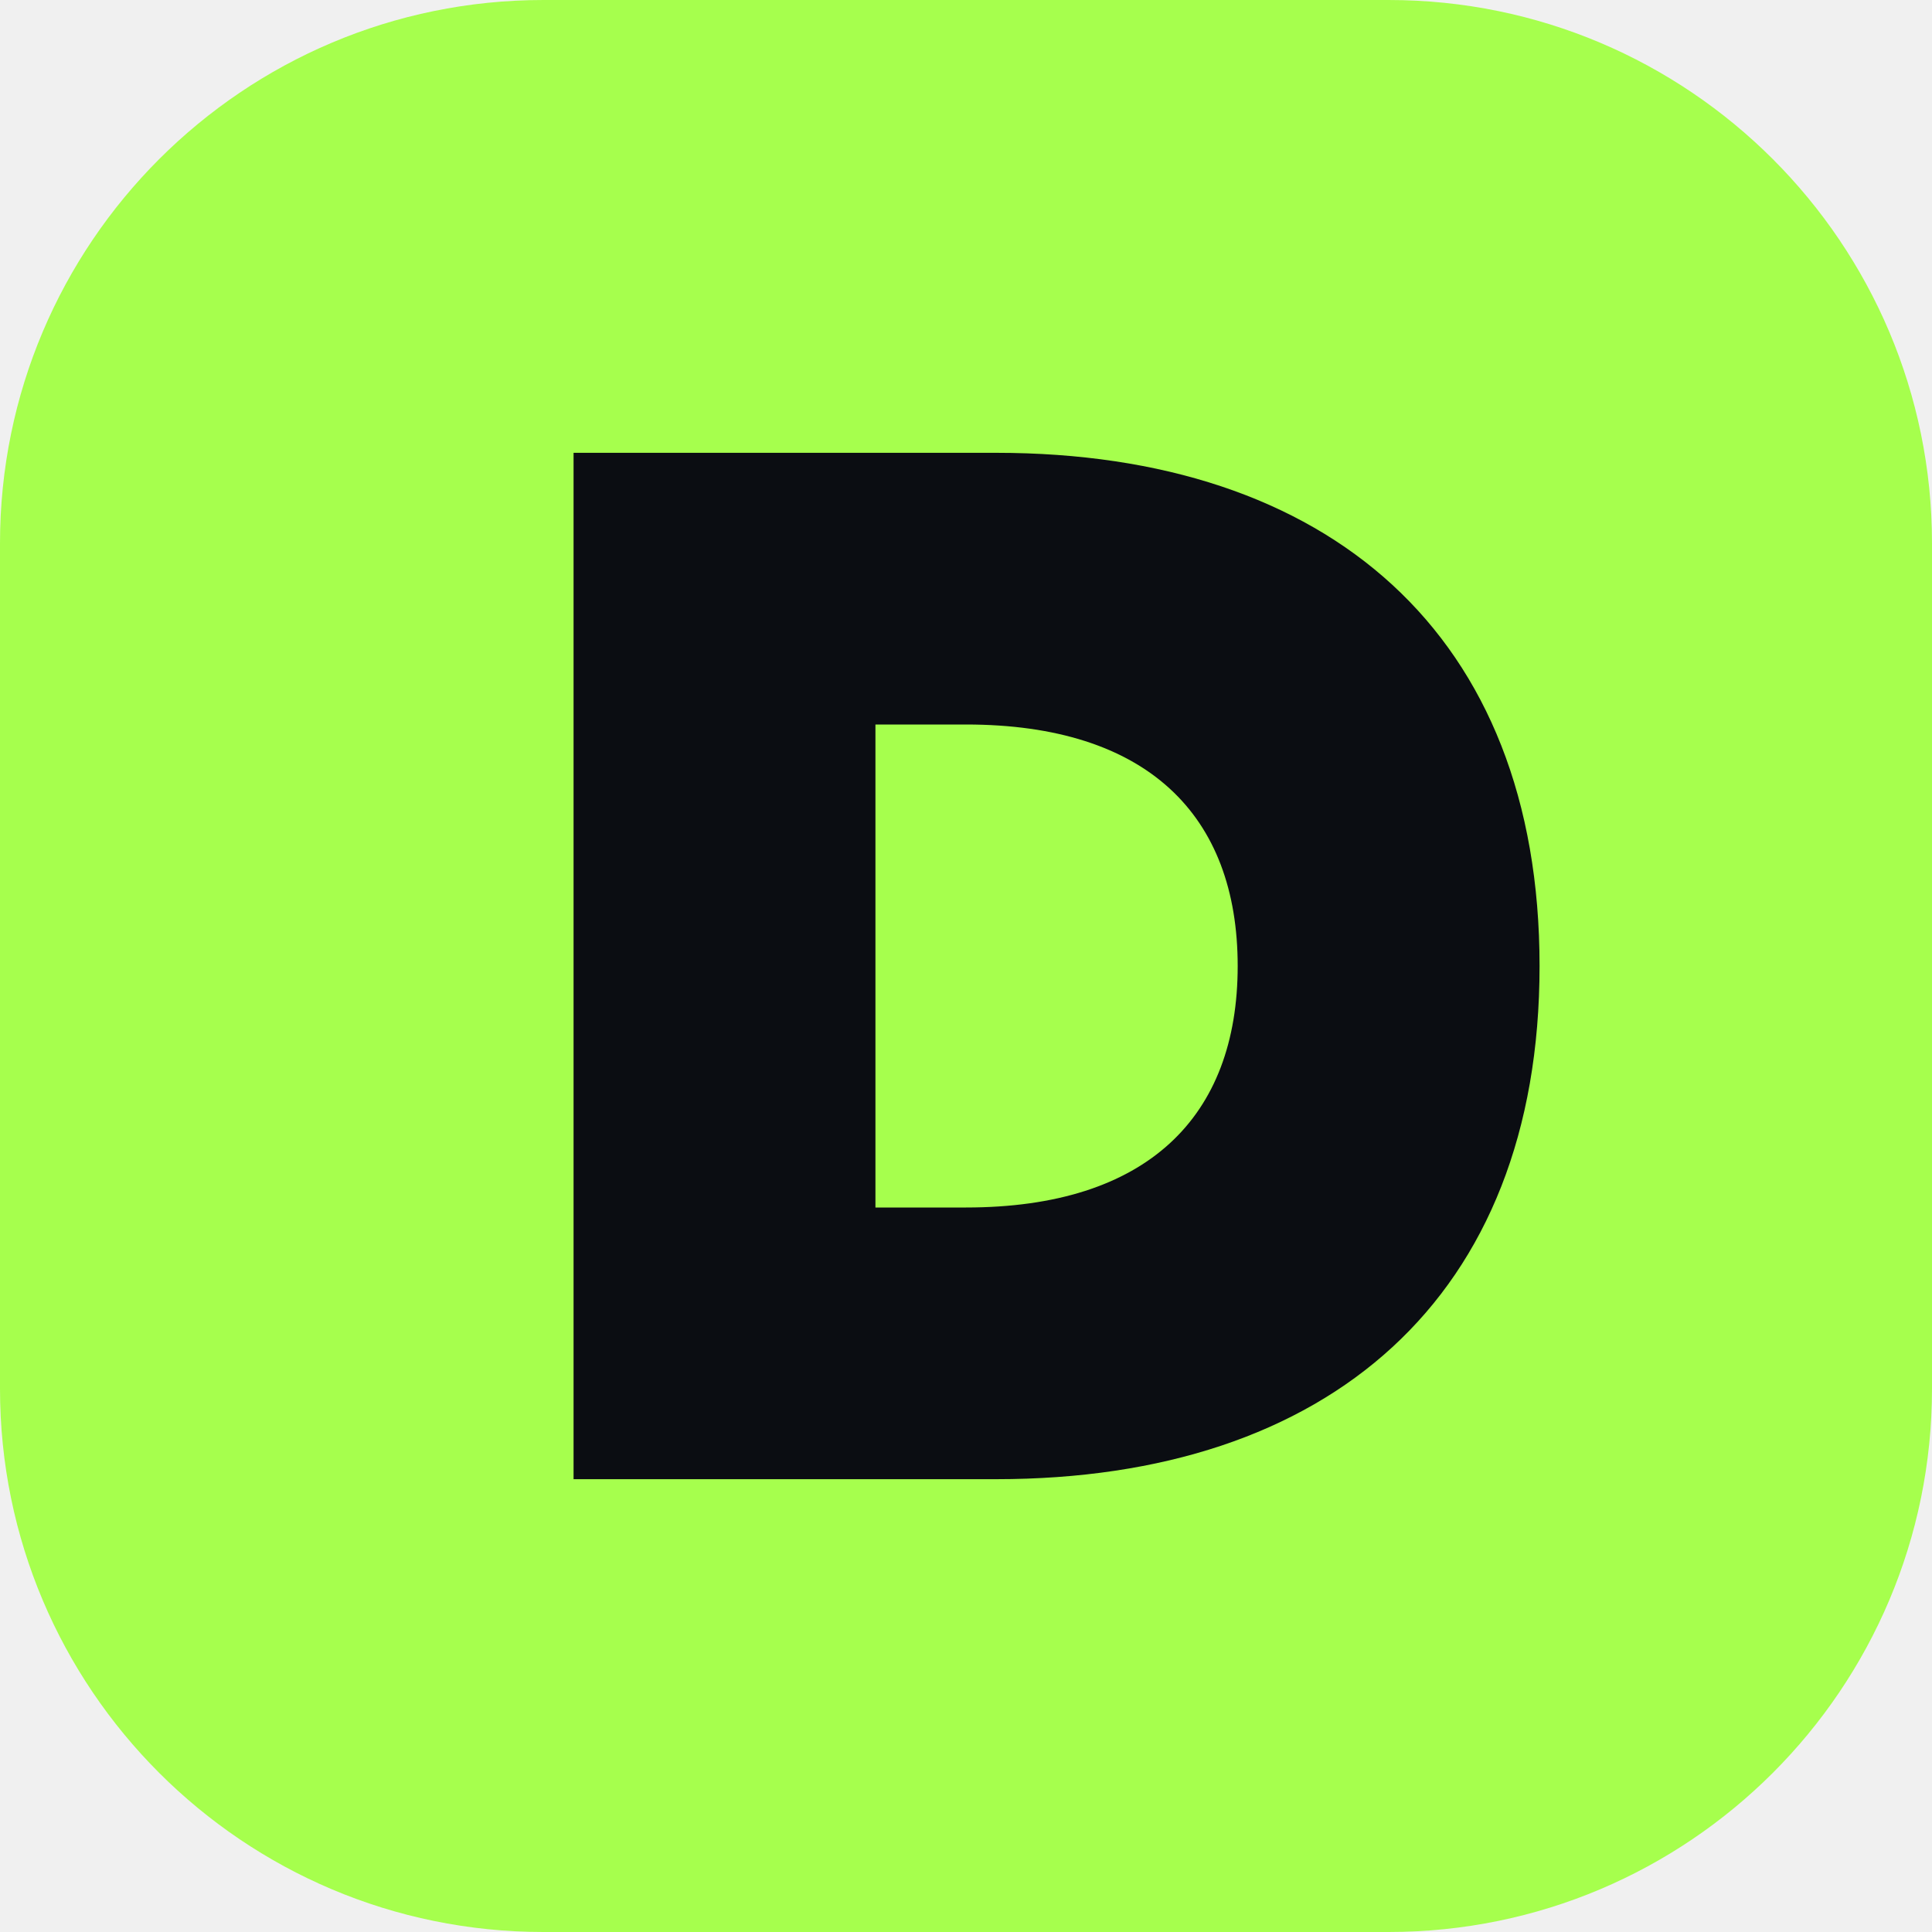
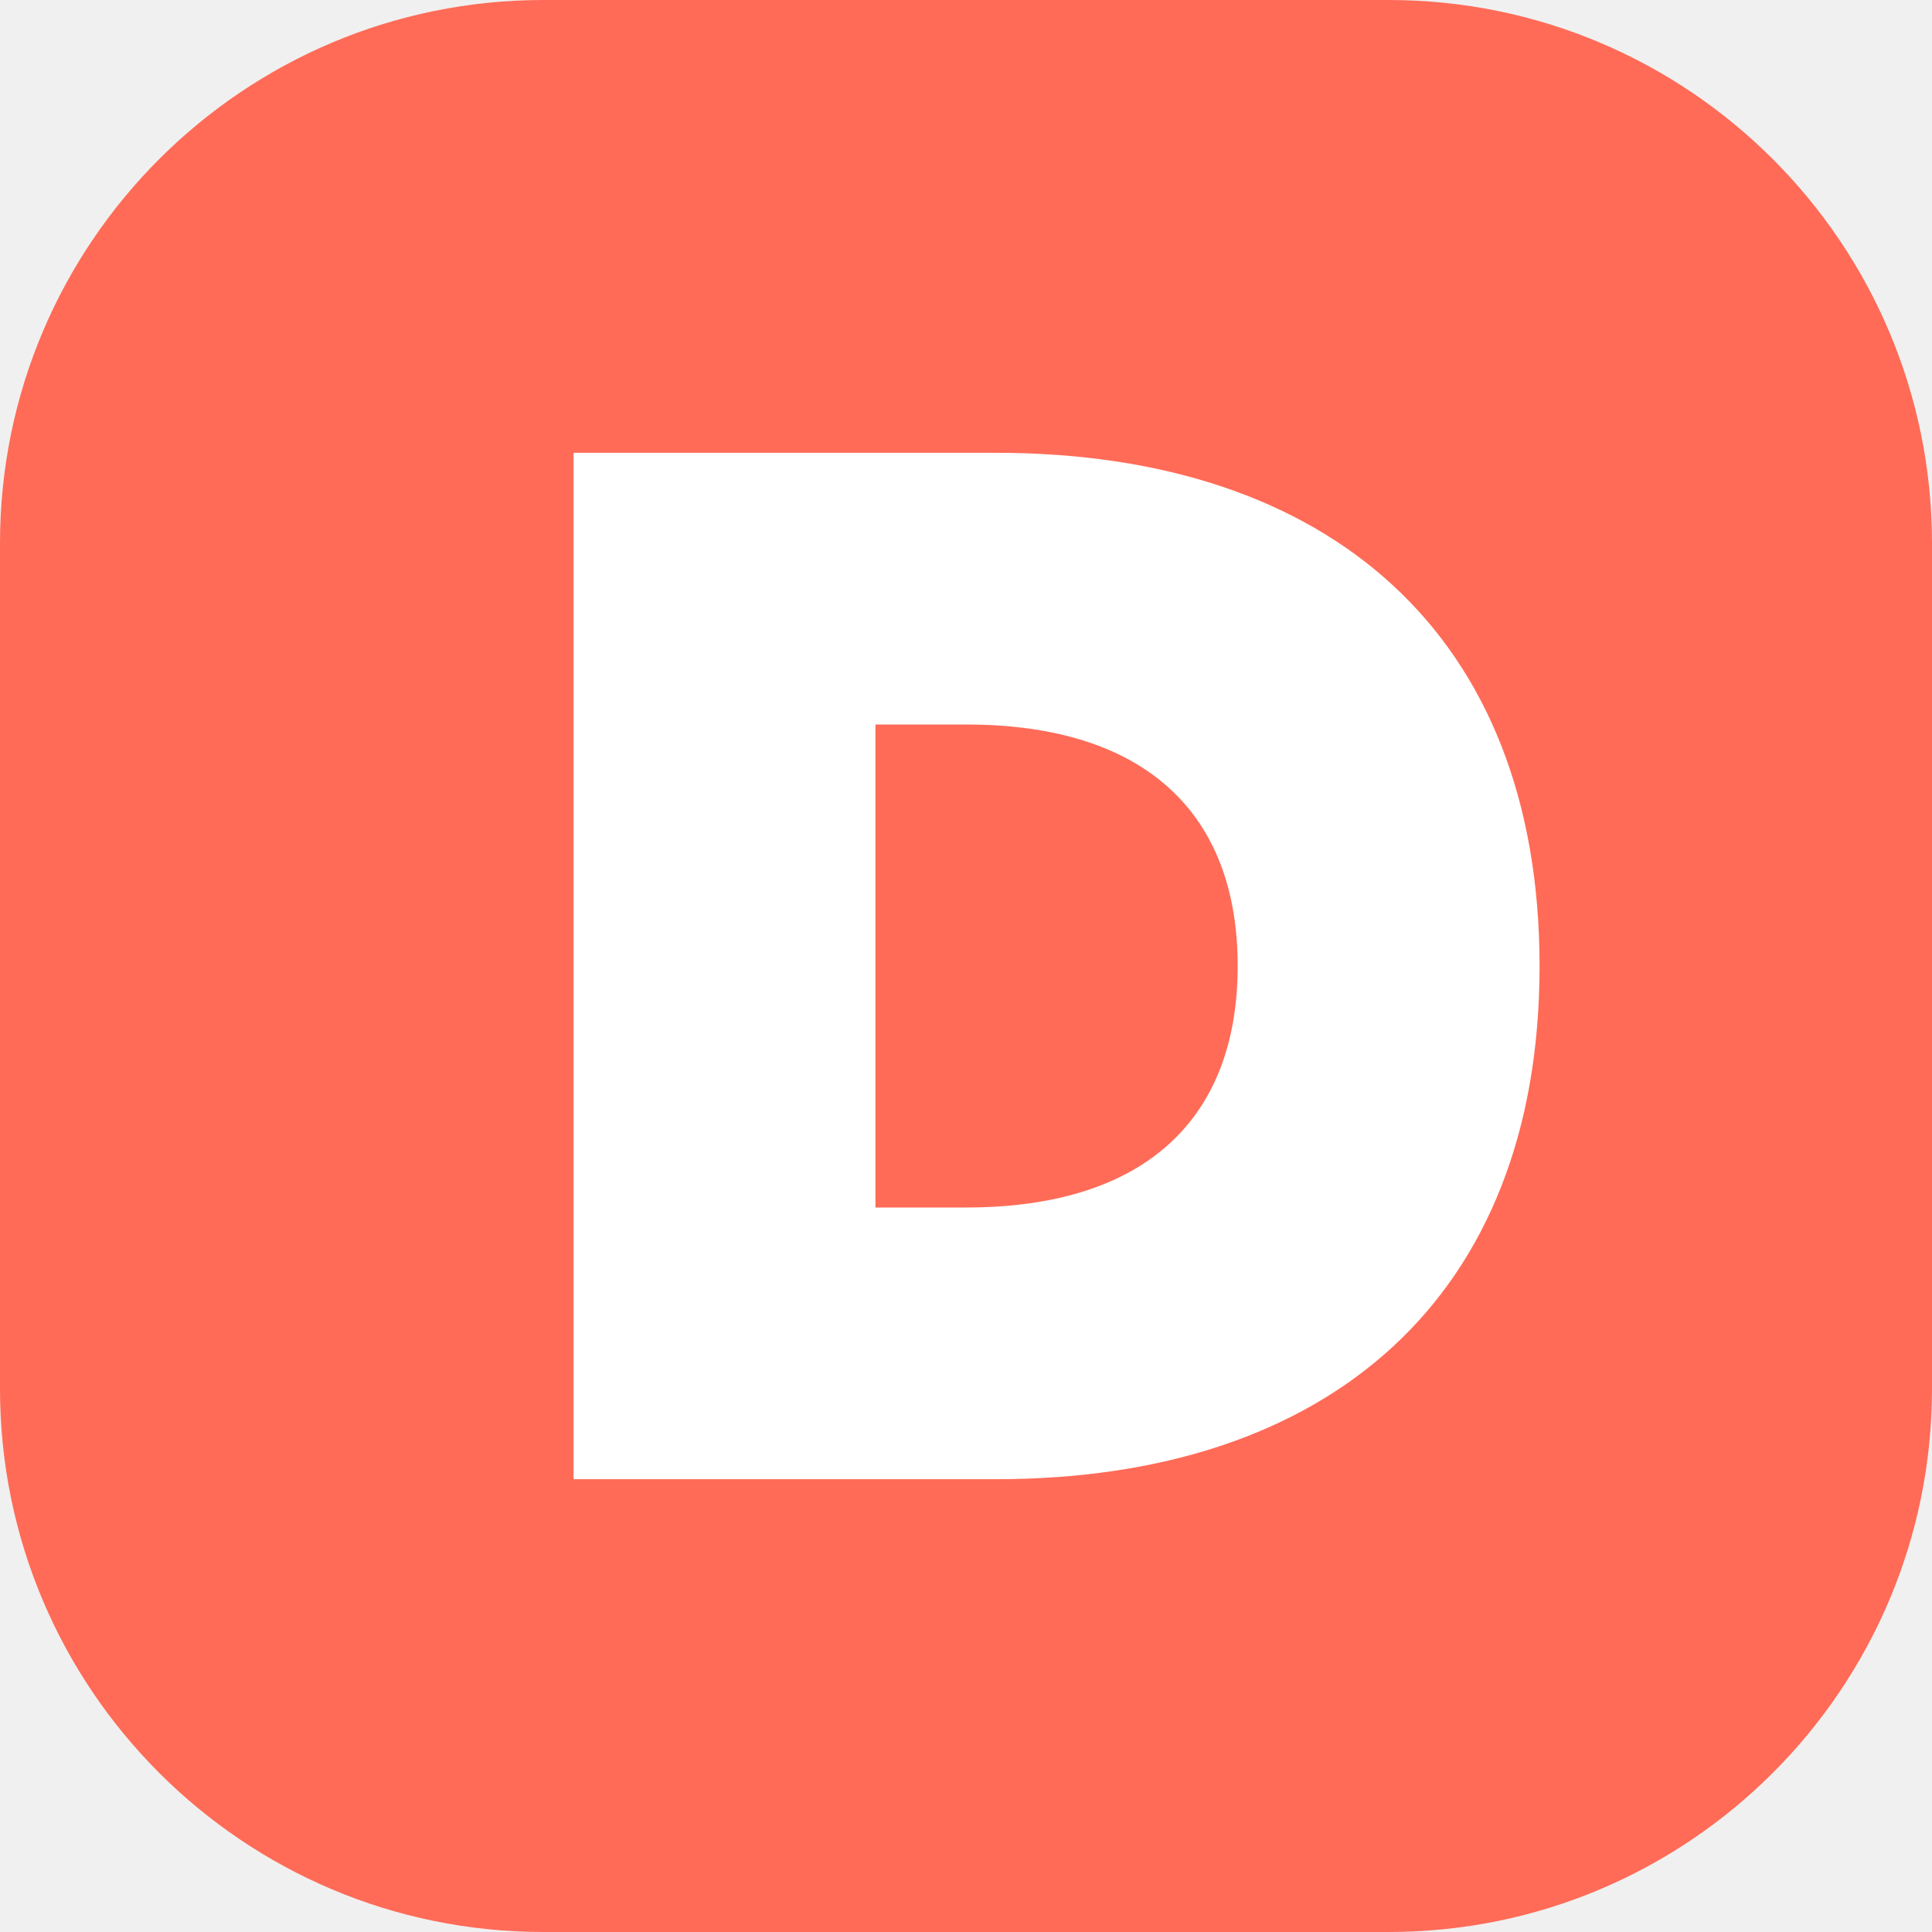
<svg xmlns="http://www.w3.org/2000/svg" viewBox="0 0 64 64">
-   <rect width="64" height="64" rx="18" fill="#a6ff4d" />
-   <path d="M19 15h14c11 0 18 6 18 17S44 49 33 49H19V15Zm13 25c6 0 9-3 9-8s-3-8-9-8h-3v16h3Z" fill="#0b0d12" />
+   <rect width="64" height="64" rx="18" fill="#ff6b57" />
+   <path d="M19 15h14c11 0 18 6 18 17S44 49 33 49H19V15Zm13 25c6 0 9-3 9-8s-3-8-9-8h-3v16h3Z" fill="#ffffff" />
</svg>
